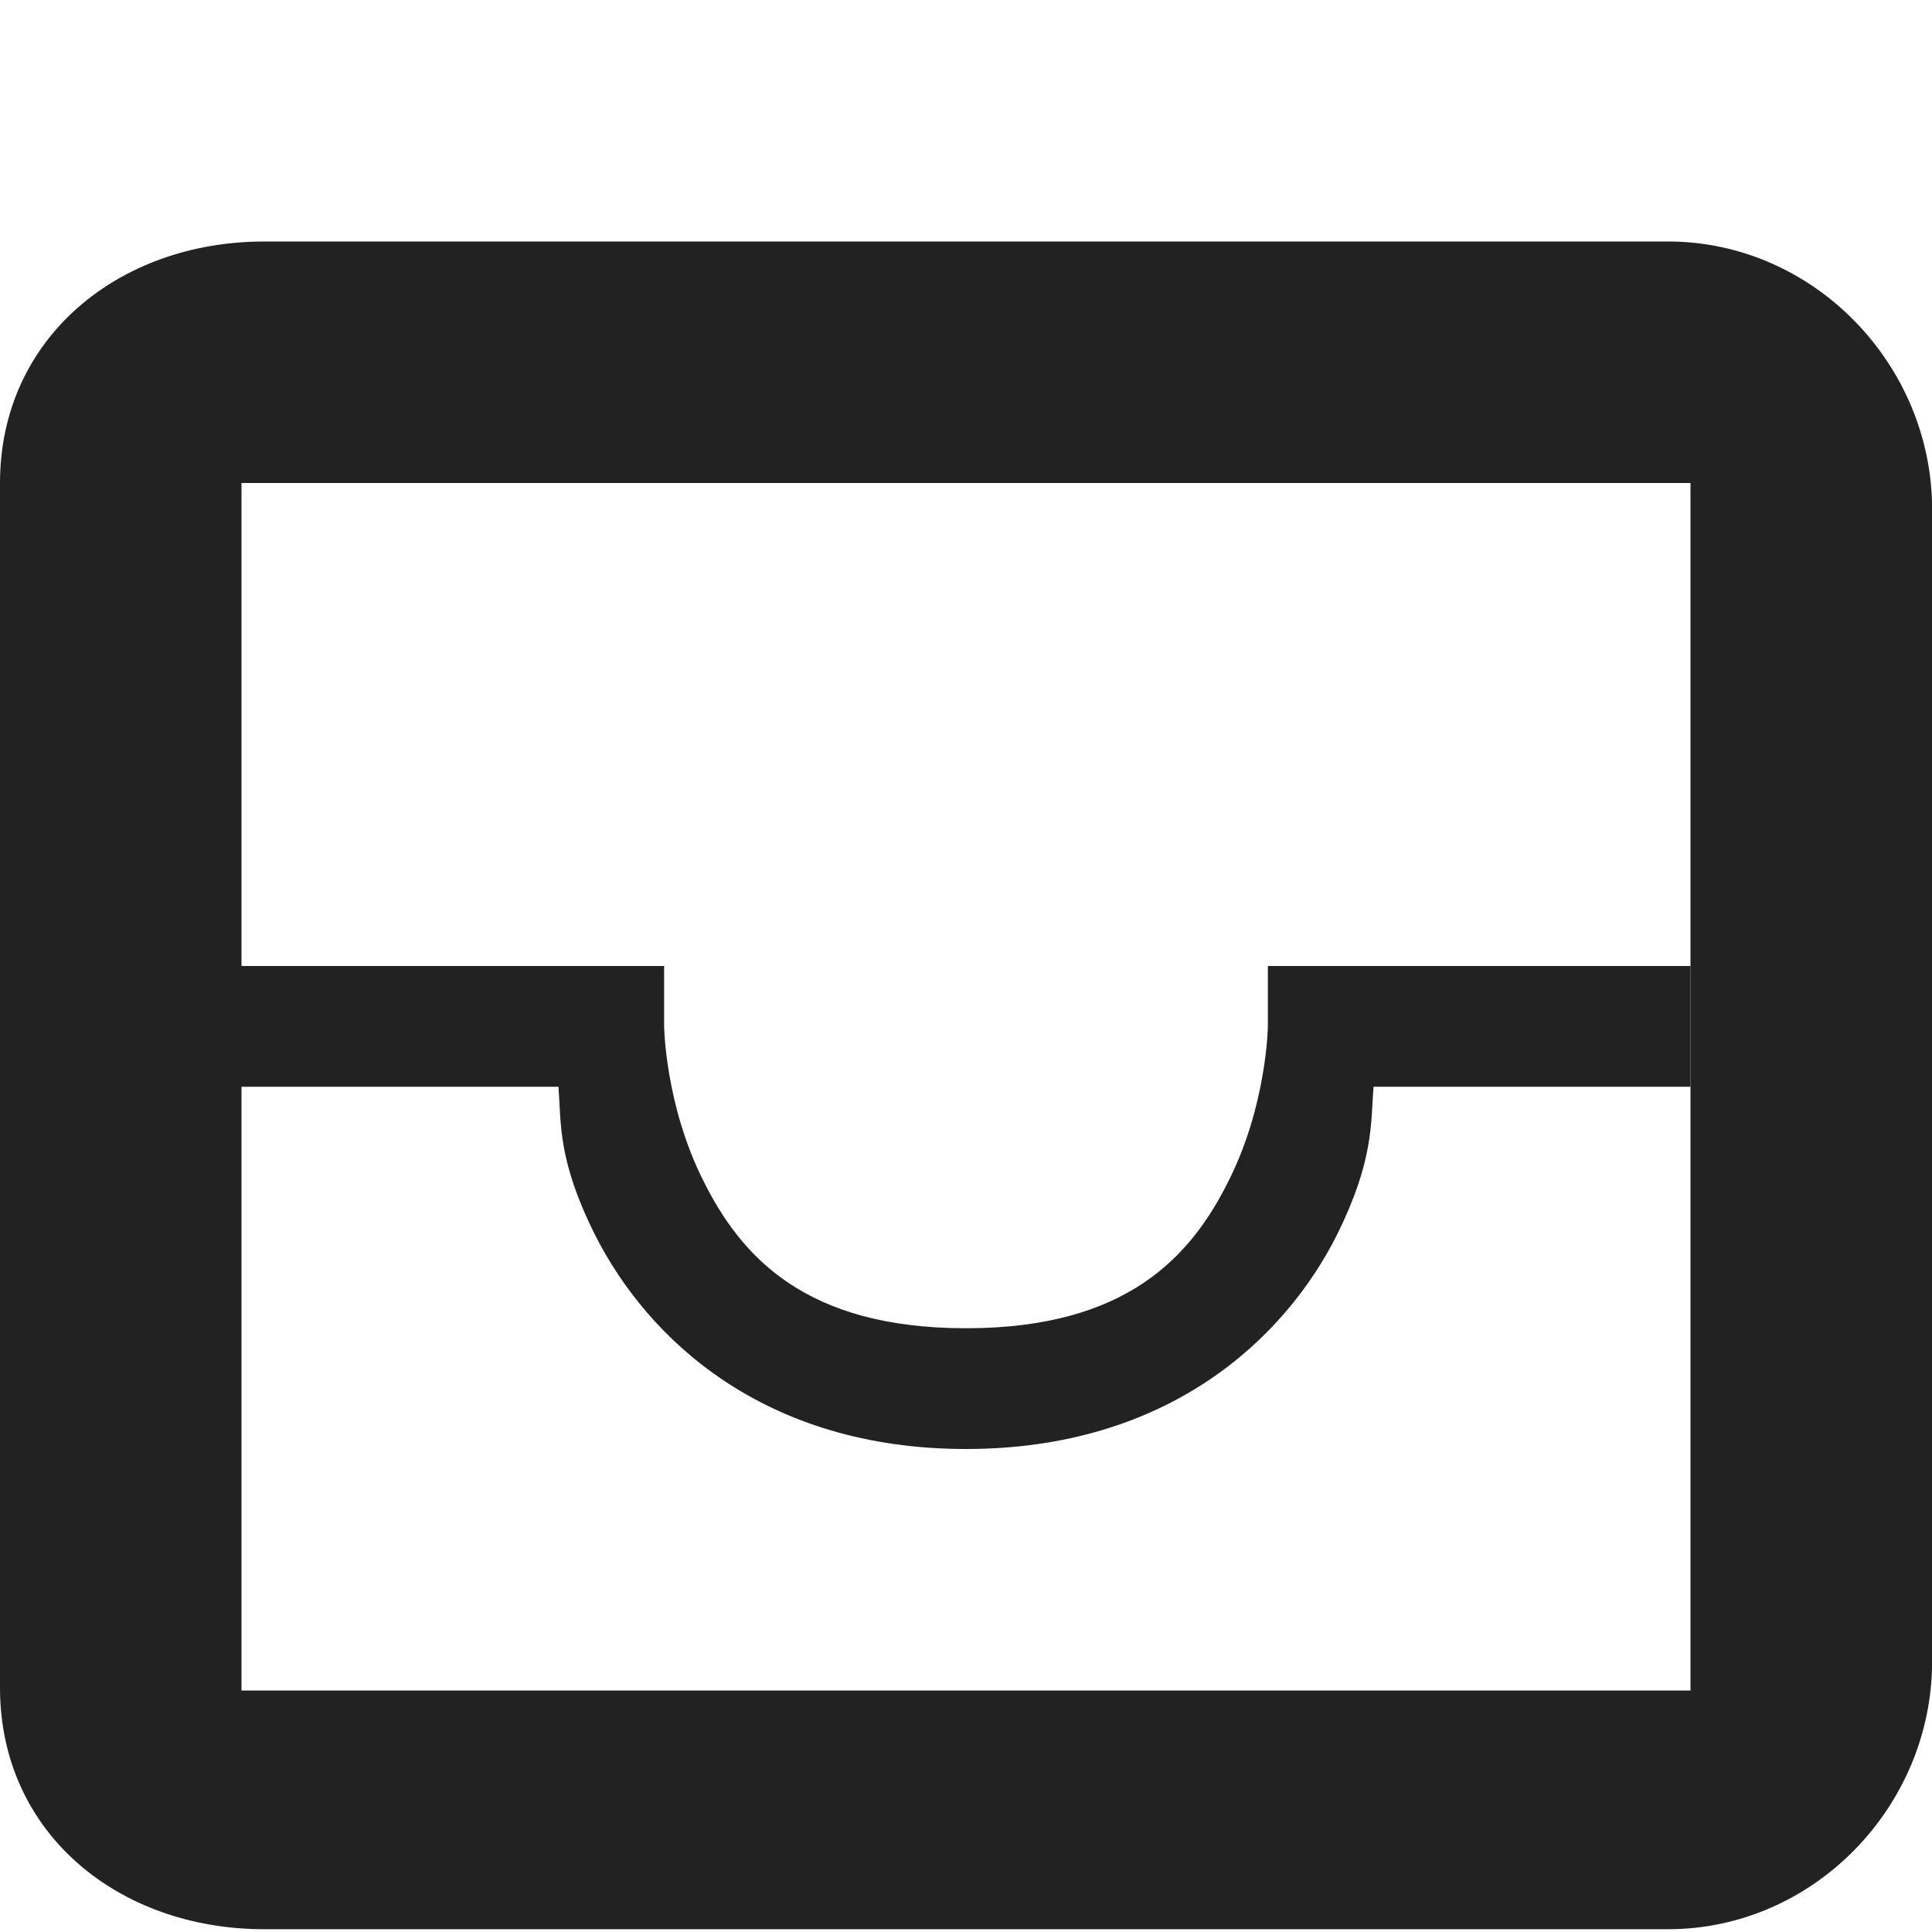
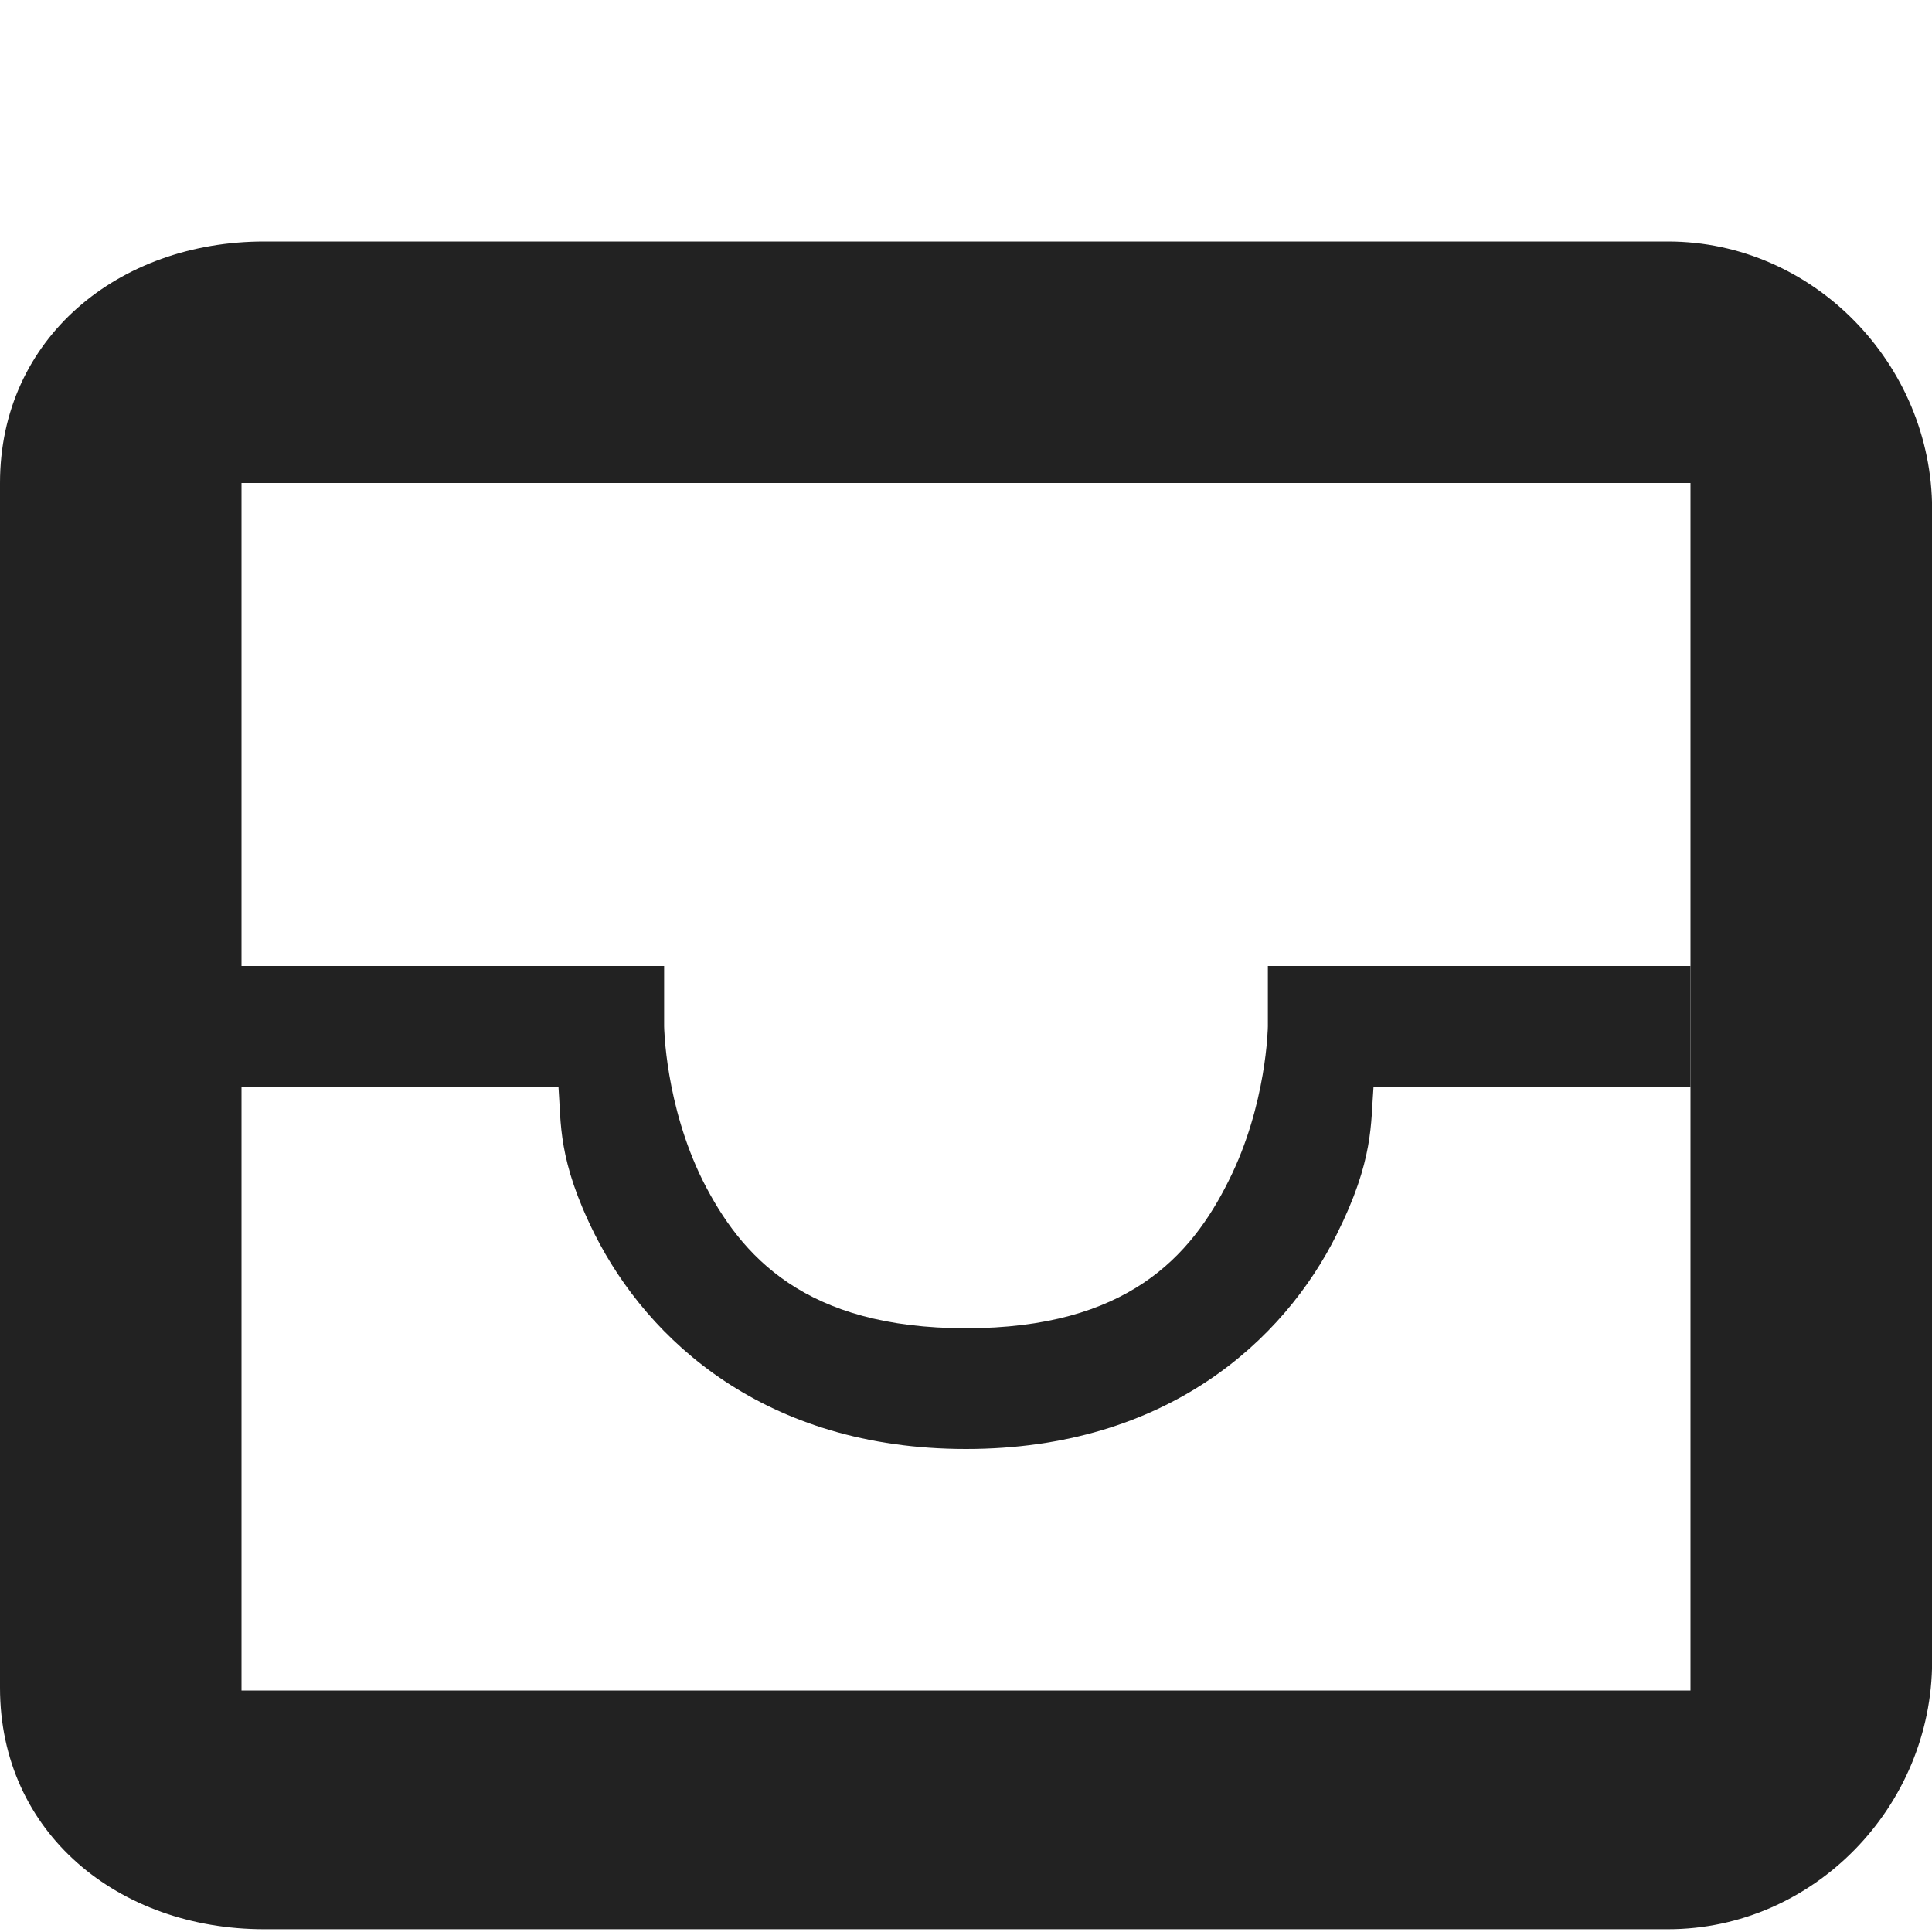
<svg xmlns="http://www.w3.org/2000/svg" height="16px" viewBox="0 0 16 16" width="16px">
  <g fill="#222222">
    <path d="m 2.188 2 c -1.207 0 -2.188 0.801 -2.188 2 v 9.977 c 0 1.203 0.98 2 2.188 2 h 11.625 c 1.207 0 2.188 -1.016 2.188 -2.219 v -9.539 c 0 -1.199 -0.98 -2.219 -2.188 -2.219 z m -0.188 2 h 12 v 10 h -12 z m 0 0" />
-     <path d="m 1 8 v 1 h 3.625 c 0.023 0.301 -0.008 0.605 0.301 1.223 c 0.438 0.871 1.406 1.777 3.074 1.777 s 2.637 -0.906 3.074 -1.777 c 0.305 -0.617 0.277 -0.922 0.301 -1.223 h 2.625 v -1 h -3.5 v 0.5 s -0.008 0.648 -0.324 1.277 c -0.312 0.629 -0.844 1.223 -2.176 1.223 s -1.863 -0.594 -2.176 -1.223 c -0.316 -0.629 -0.324 -1.277 -0.324 -1.277 v -0.5 z m 0 0" />
+     <path d="m 1 8 v 1 h 3.625 c 0.023 0.301 -0.008 0.605 0.301 1.223 c 0.438 0.871 1.406 1.777 3.074 1.777 s 2.637 -0.906 3.07 -1.777 c 0.309 -0.617 0.281 -0.922 0.305 -1.223 h 2.625 v -1 h -3.5 v 0.5 s -0.008 0.648 -0.324 1.277 c -0.312 0.629 -0.844 1.223 -2.176 1.223 s -1.863 -0.594 -2.18 -1.223 c -0.312 -0.629 -0.32 -1.277 -0.32 -1.277 v -0.5 z m 0 0" />
  </g>
</svg>
